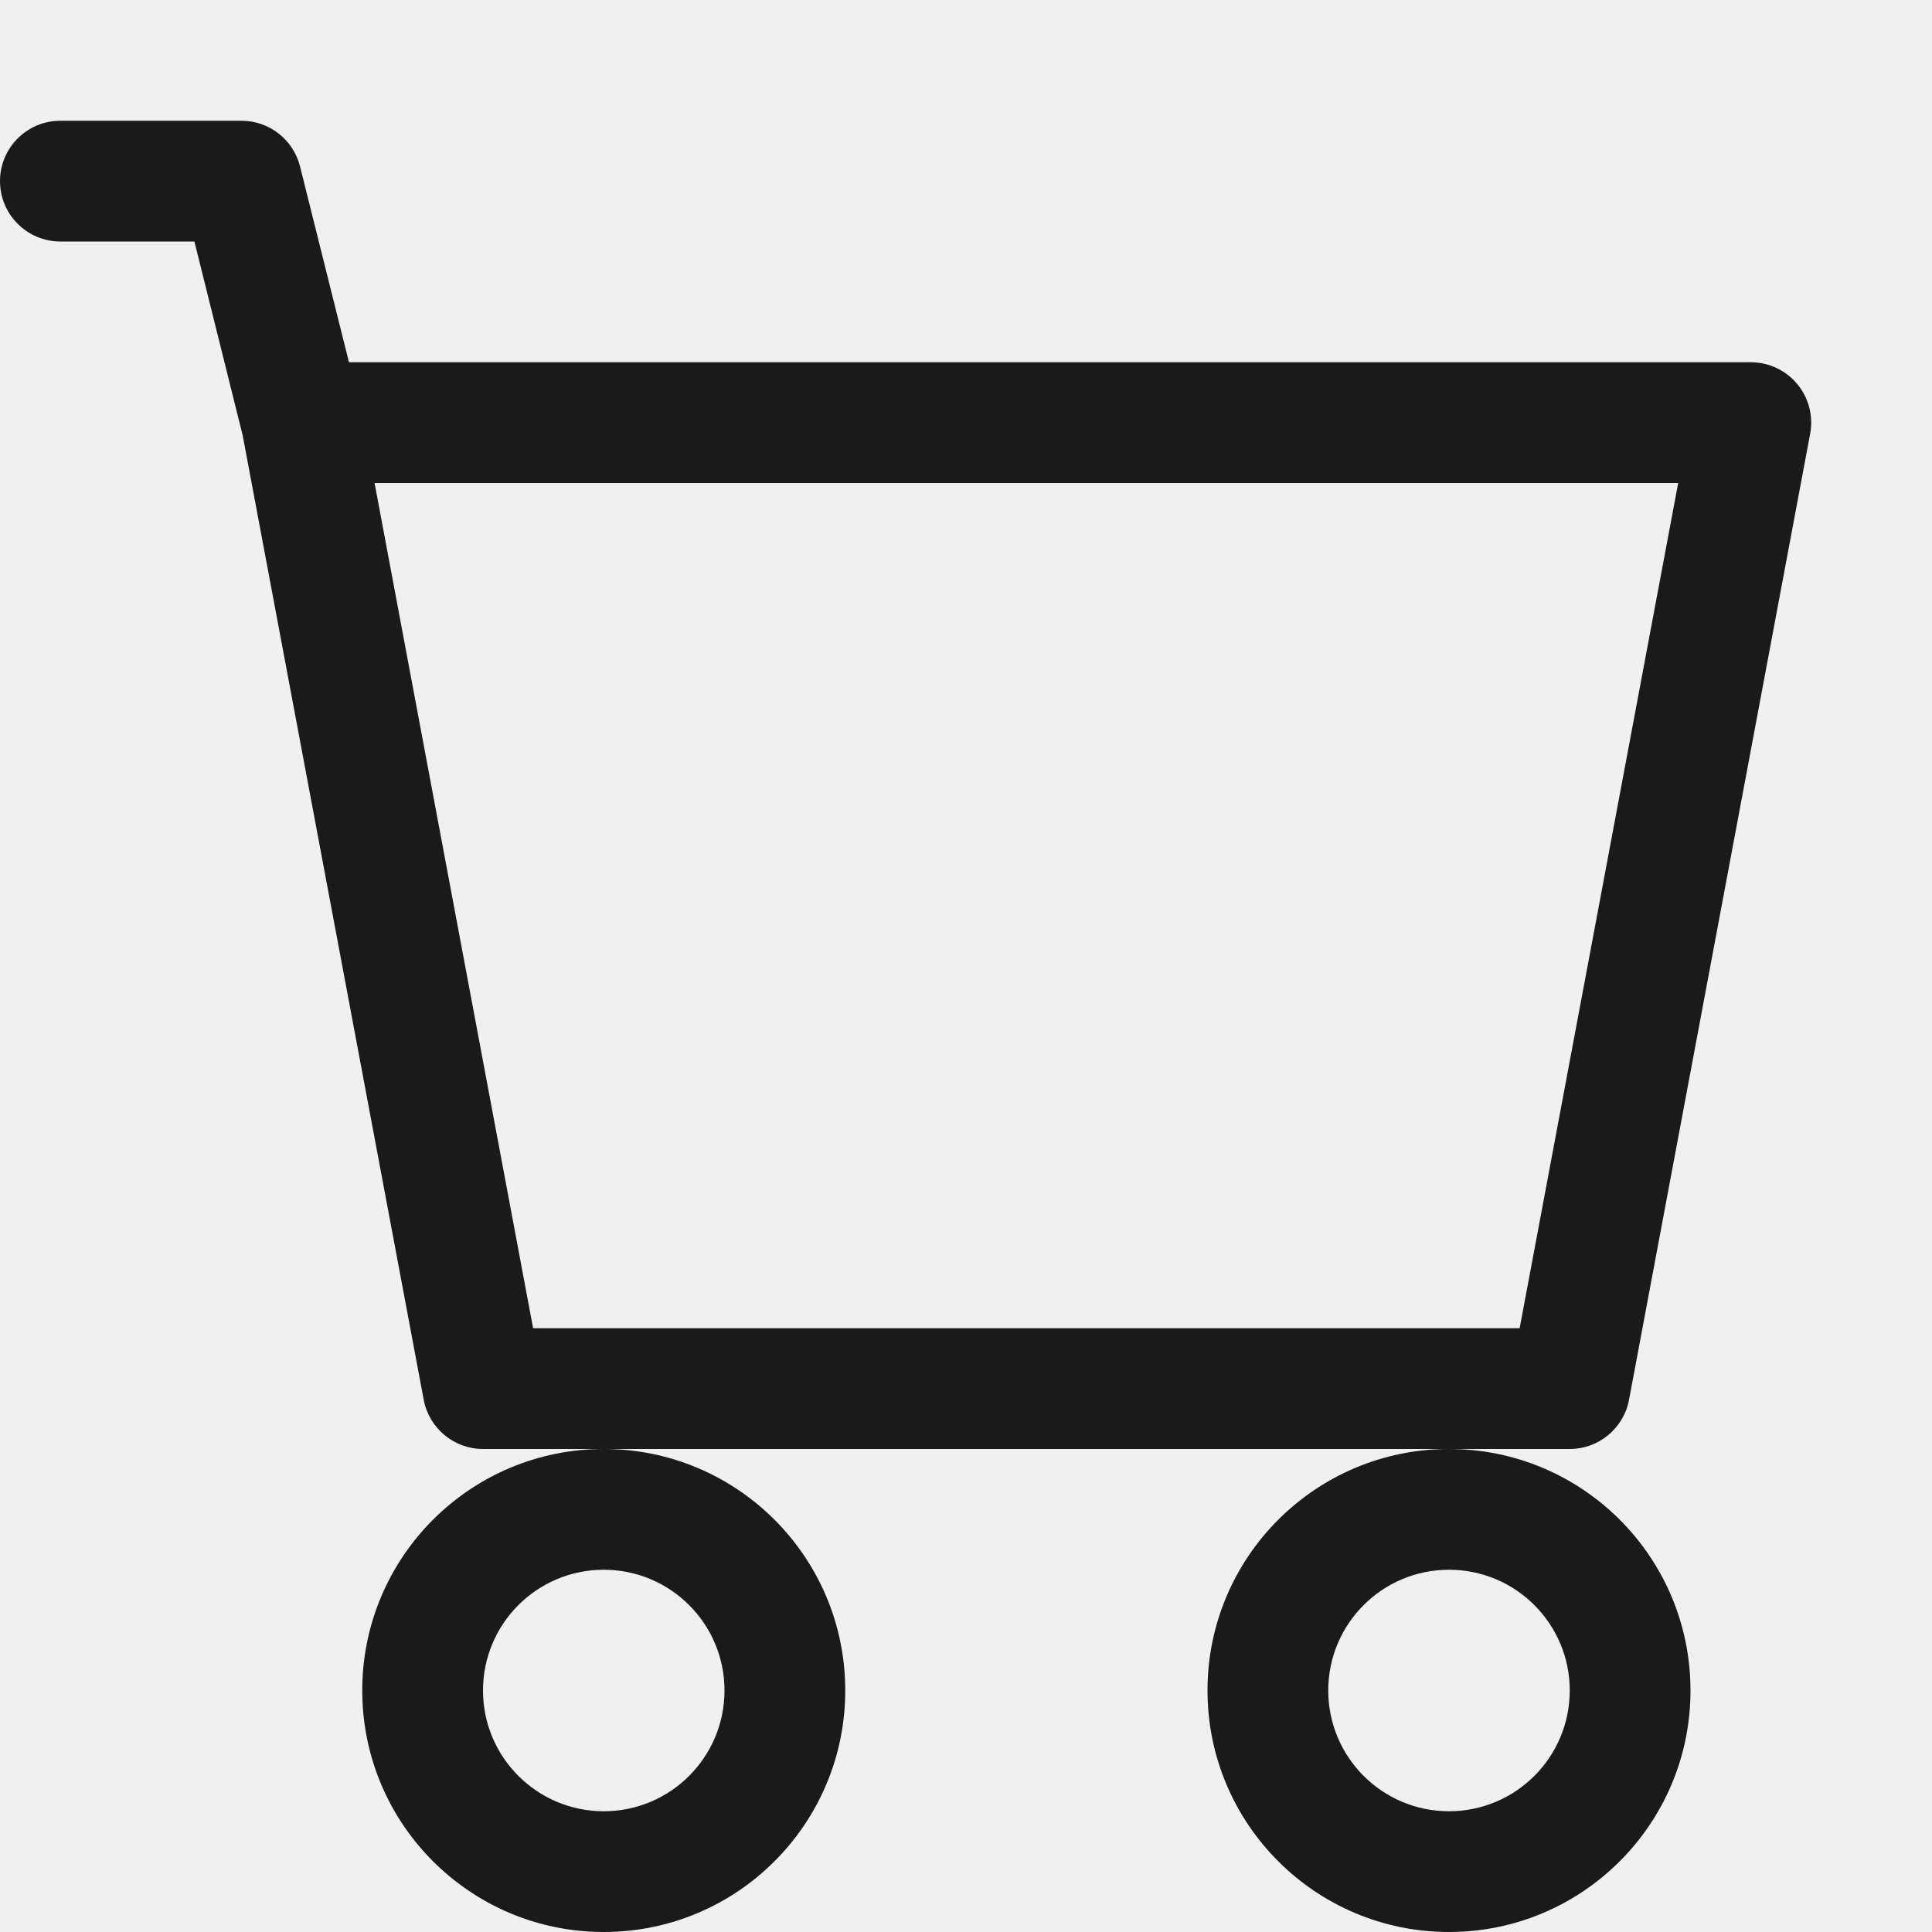
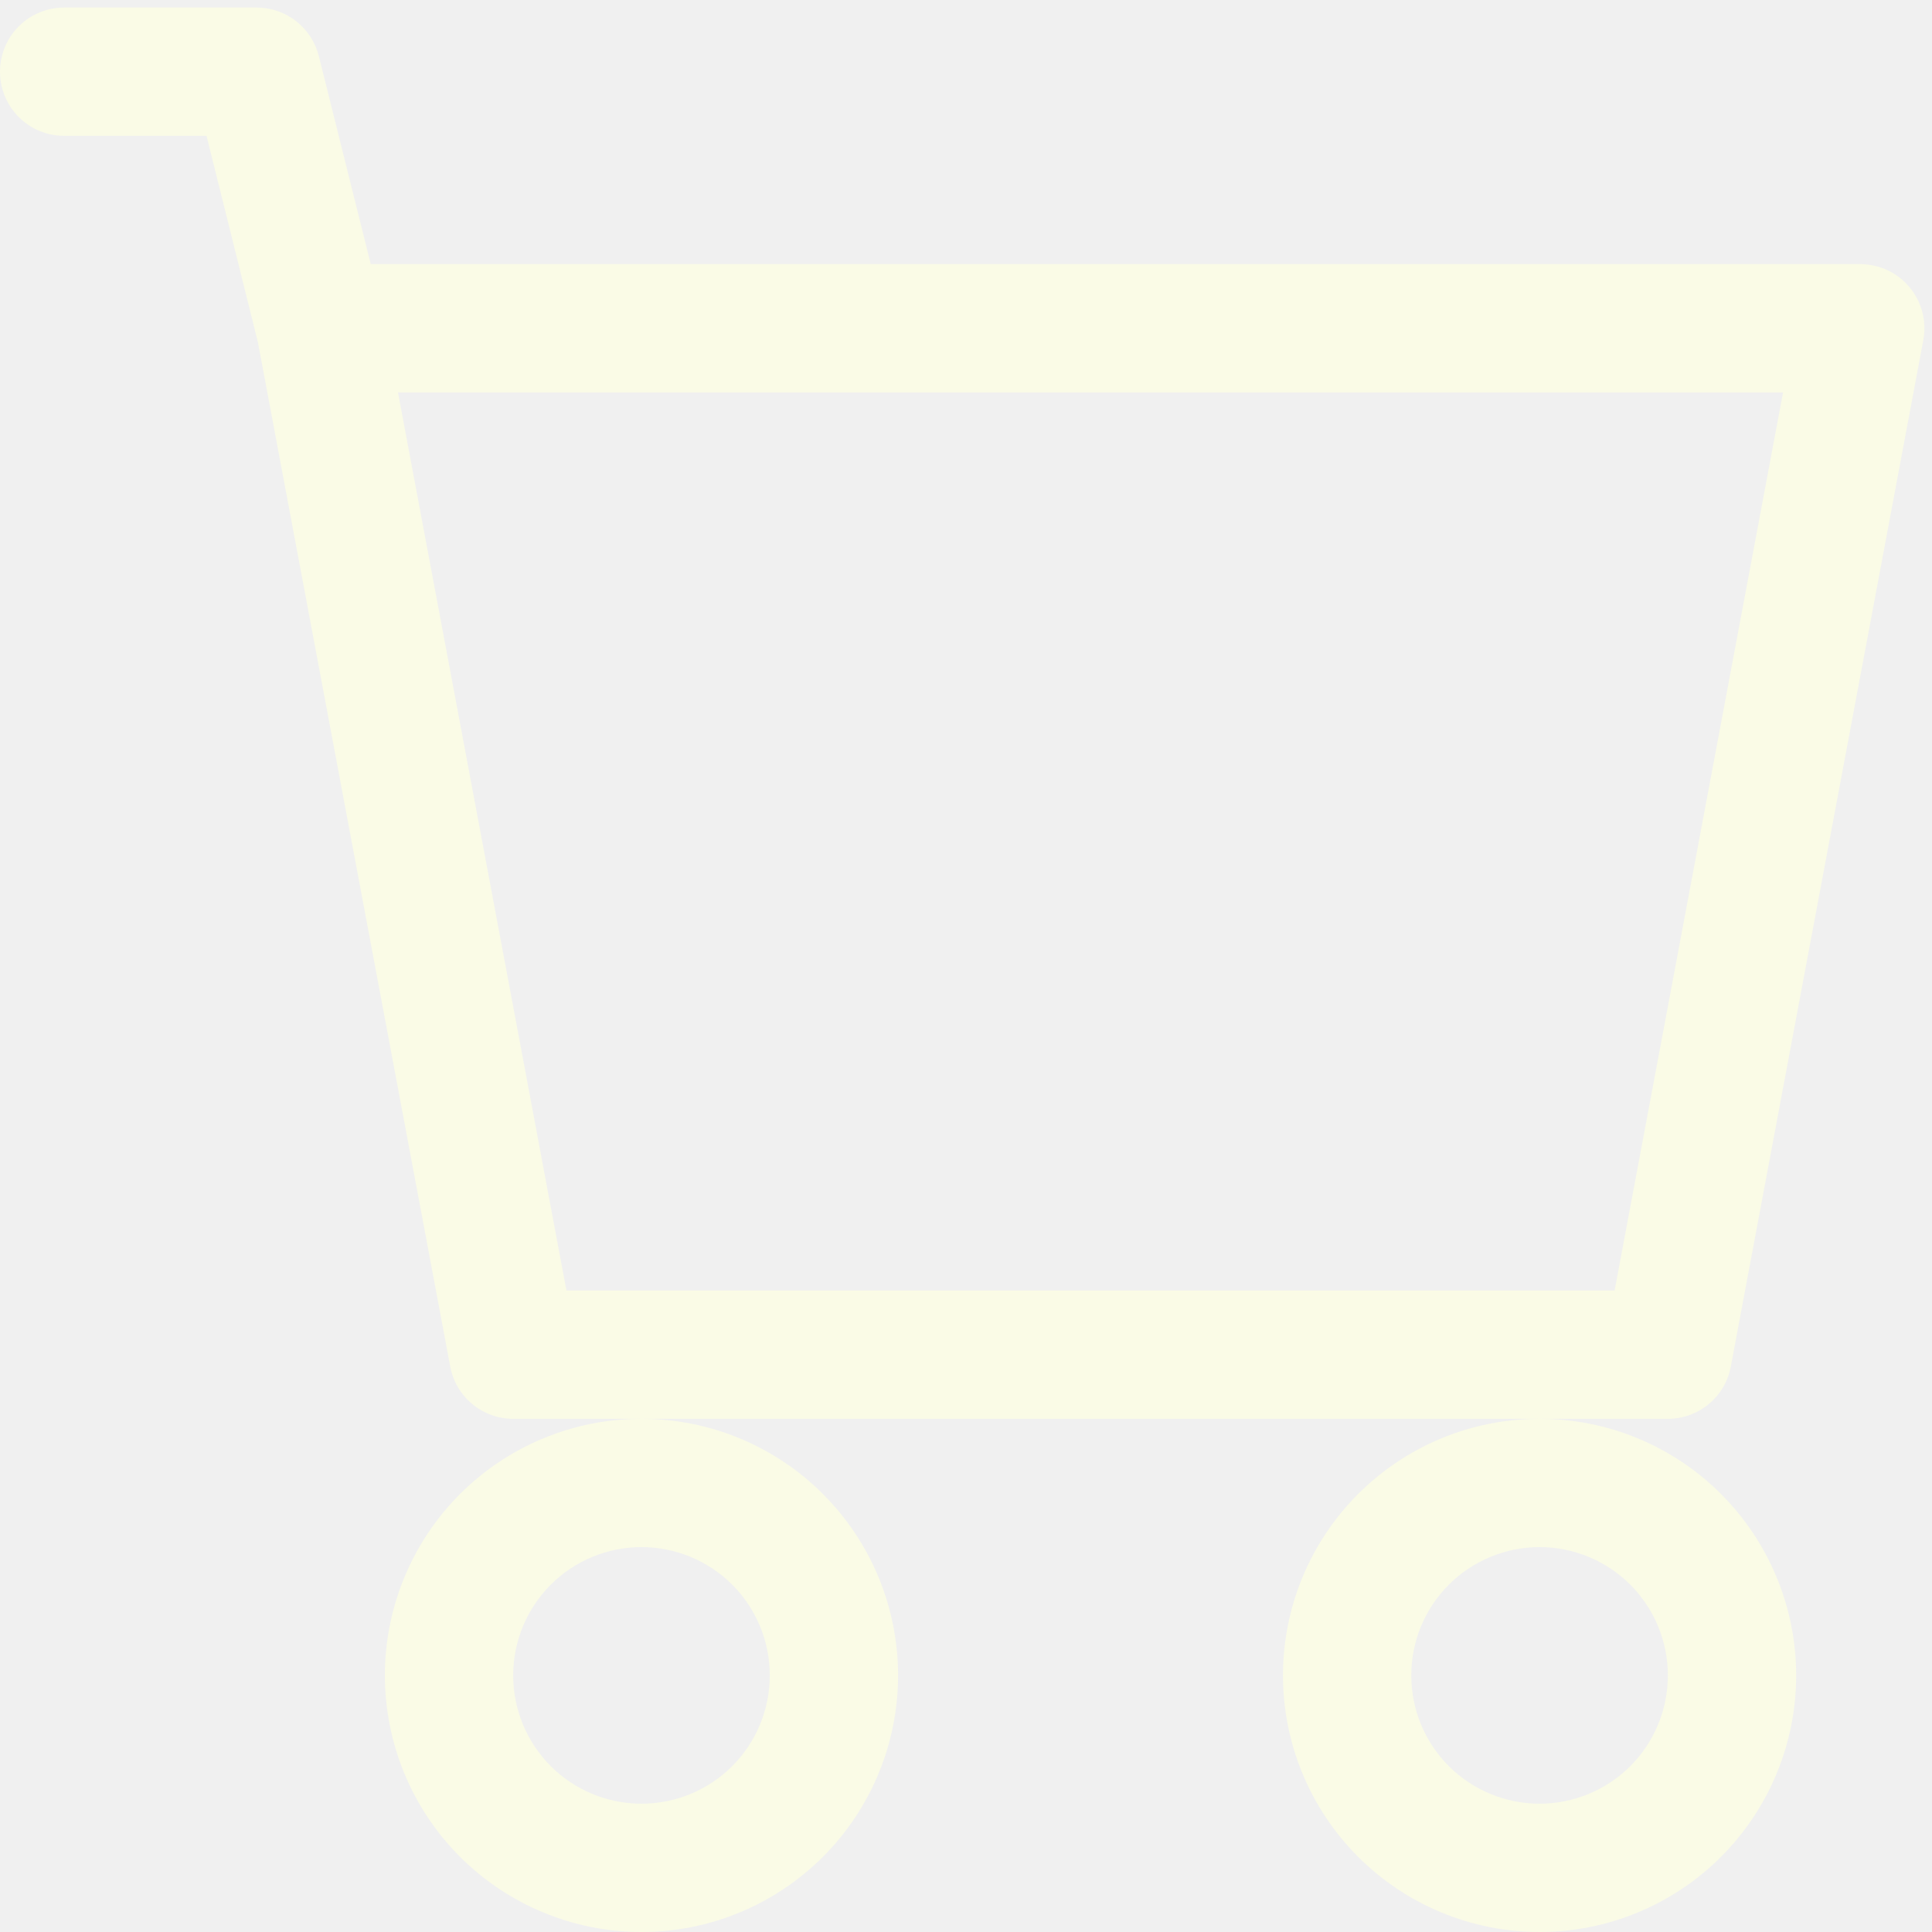
- <svg xmlns="http://www.w3.org/2000/svg" viewBox="0,0,16,16" width="64" height="64" stroke-width="1" transform="rotate(0) matrix(1 0 0 1 0 0)">
-   <path fill="#1a1a1a" d="M0 1.5A.5.5 0 0 1 .5 1H2a.5.5 0 0 1 .485.379L2.89 3H14.5a.5.5 0 0 1 .491.592l-1.5 8A.5.5 0 0 1 13 12H4a.5.5 0 0 1-.491-.408L2.01 3.607L1.61 2H.5a.5.5 0 0 1-.5-.5M3.102 4l1.313 7h8.17l1.313-7zM5 12a2 2 0 1 0 0 4a2 2 0 0 0 0-4m7 0a2 2 0 1 0 0 4a2 2 0 0 0 0-4m-7 1a1 1 0 1 1 0 2a1 1 0 0 1 0-2m7 0a1 1 0 1 1 0 2a1 1 0 0 1 0-2" />
+ <svg xmlns="http://www.w3.org/2000/svg" width="32" height="32" viewBox="0 0 32 32" fill="none">
+   <g id="Cart" clip-path="url(#clip0_106_2154)">
+     <path id="Vector" d="M0 1.188C0 0.906 0.112 0.635 0.311 0.436C0.51 0.237 0.781 0.125 1.062 0.125H4.25C4.487 0.125 4.717 0.204 4.904 0.35C5.091 0.496 5.223 0.7 5.281 0.93L6.141 4.375H30.812C30.968 4.375 31.123 4.41 31.264 4.476C31.405 4.542 31.53 4.639 31.629 4.759C31.729 4.879 31.801 5.02 31.84 5.171C31.879 5.322 31.885 5.48 31.856 5.633L28.668 22.633C28.623 22.877 28.494 23.096 28.303 23.255C28.113 23.413 27.873 23.5 27.625 23.5H8.5C8.252 23.5 8.012 23.413 7.822 23.255C7.631 23.096 7.502 22.877 7.457 22.633L4.271 5.665L3.421 2.25H1.062C0.781 2.25 0.51 2.138 0.311 1.939C0.112 1.74 0 1.469 0 1.188ZM6.592 6.5L9.382 21.375H26.743L29.533 6.5H6.592ZM10.625 23.5C9.498 23.5 8.417 23.948 7.62 24.745C6.823 25.542 6.375 26.623 6.375 27.75C6.375 28.877 6.823 29.958 7.62 30.755C8.417 31.552 9.498 32 10.625 32C11.752 32 12.833 31.552 13.63 30.755C14.427 29.958 14.875 28.877 14.875 27.75C14.875 26.623 14.427 25.542 13.63 24.745C12.833 23.948 11.752 23.5 10.625 23.5ZM25.5 23.5C24.373 23.5 23.292 23.948 22.495 24.745C21.698 25.542 21.25 26.623 21.25 27.75C21.25 28.877 21.698 29.958 22.495 30.755C23.292 31.552 24.373 32 25.5 32C26.627 32 27.708 31.552 28.505 30.755C29.302 29.958 29.75 28.877 29.75 27.75C29.75 26.623 29.302 25.542 28.505 24.745C27.708 23.948 26.627 23.5 25.5 23.5ZM10.625 25.625C11.189 25.625 11.729 25.849 12.128 26.247C12.526 26.646 12.75 27.186 12.75 27.75C12.75 28.314 12.526 28.854 12.128 29.253C11.729 29.651 11.189 29.875 10.625 29.875C10.061 29.875 9.521 29.651 9.122 29.253C8.724 28.854 8.5 28.314 8.5 27.75C8.5 27.186 8.724 26.646 9.122 26.247C9.521 25.849 10.061 25.625 10.625 25.625ZM25.5 25.625C26.064 25.625 26.604 25.849 27.003 26.247C27.401 26.646 27.625 27.186 27.625 27.75C27.625 28.314 27.401 28.854 27.003 29.253C26.604 29.651 26.064 29.875 25.5 29.875C24.936 29.875 24.396 29.651 23.997 29.253C23.599 28.854 23.375 28.314 23.375 27.75C23.375 27.186 23.599 26.646 23.997 26.247C24.396 25.849 24.936 25.625 25.5 25.625Z" fill="#FAFBE6" />
+   </g>
+   <defs>
+     <clipPath id="clip0_106_2154">
+       <rect width="32" height="32" fill="white" />
+     </clipPath>
+   </defs>
</svg>
